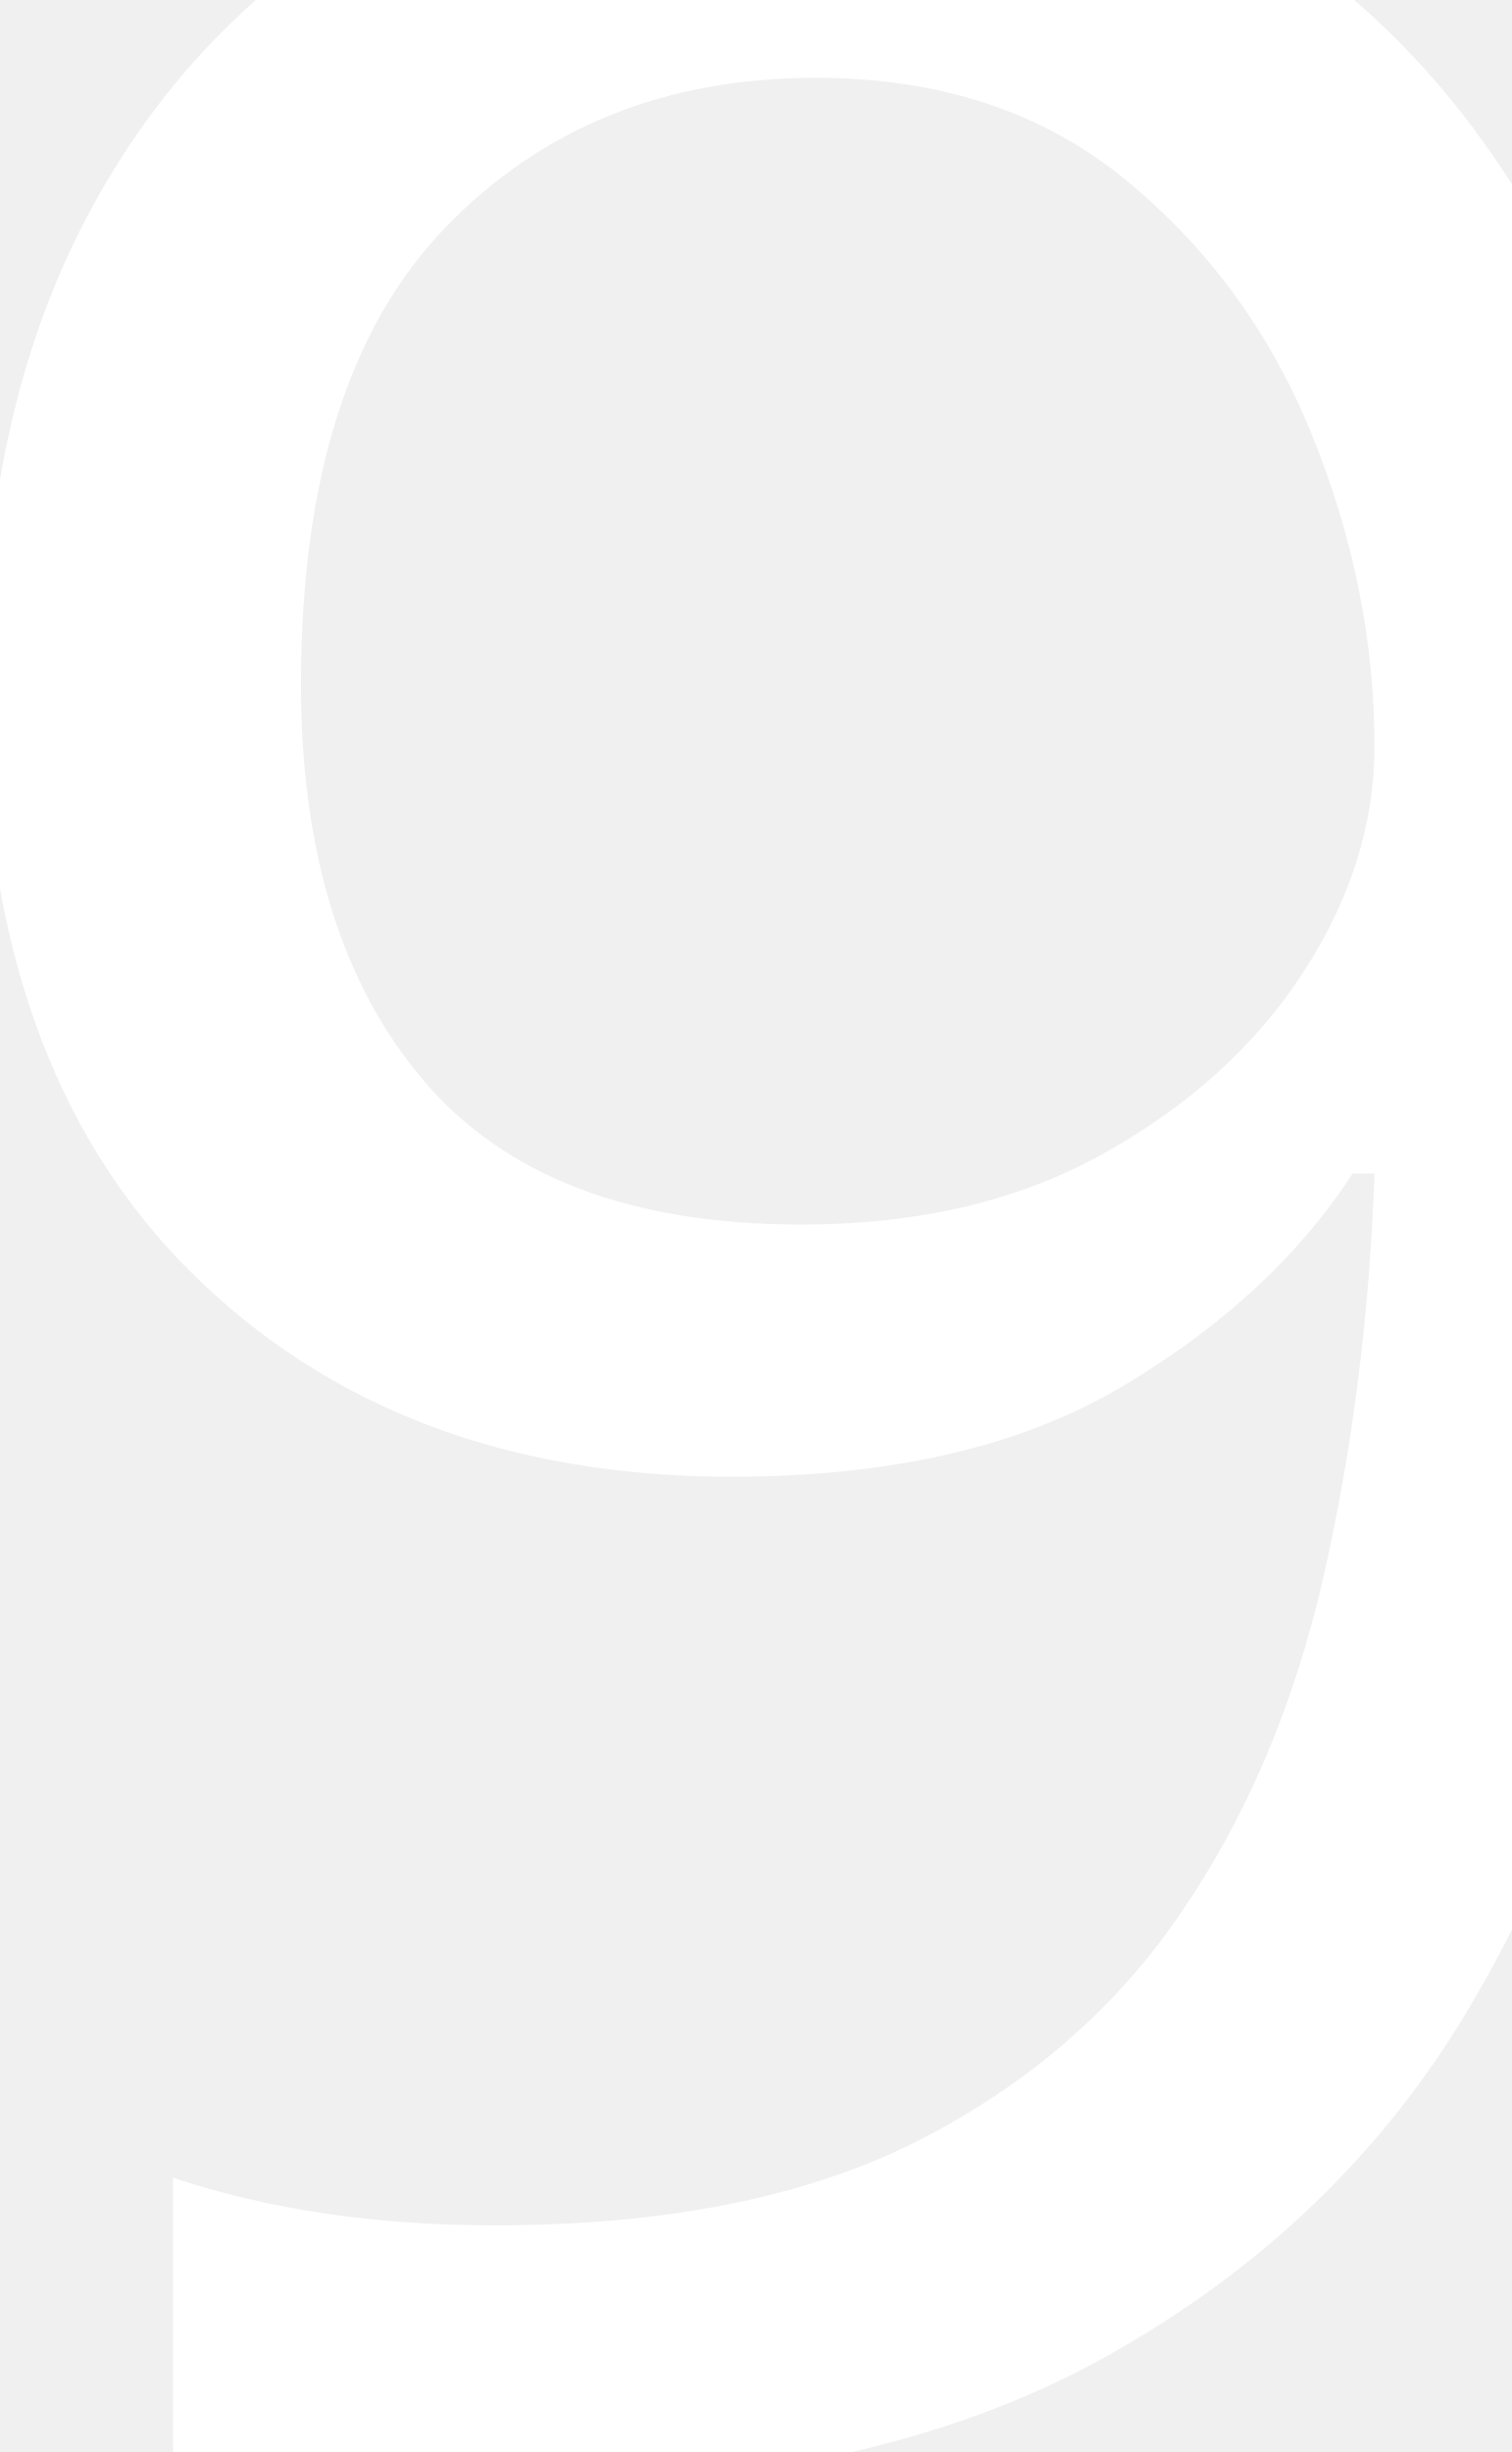
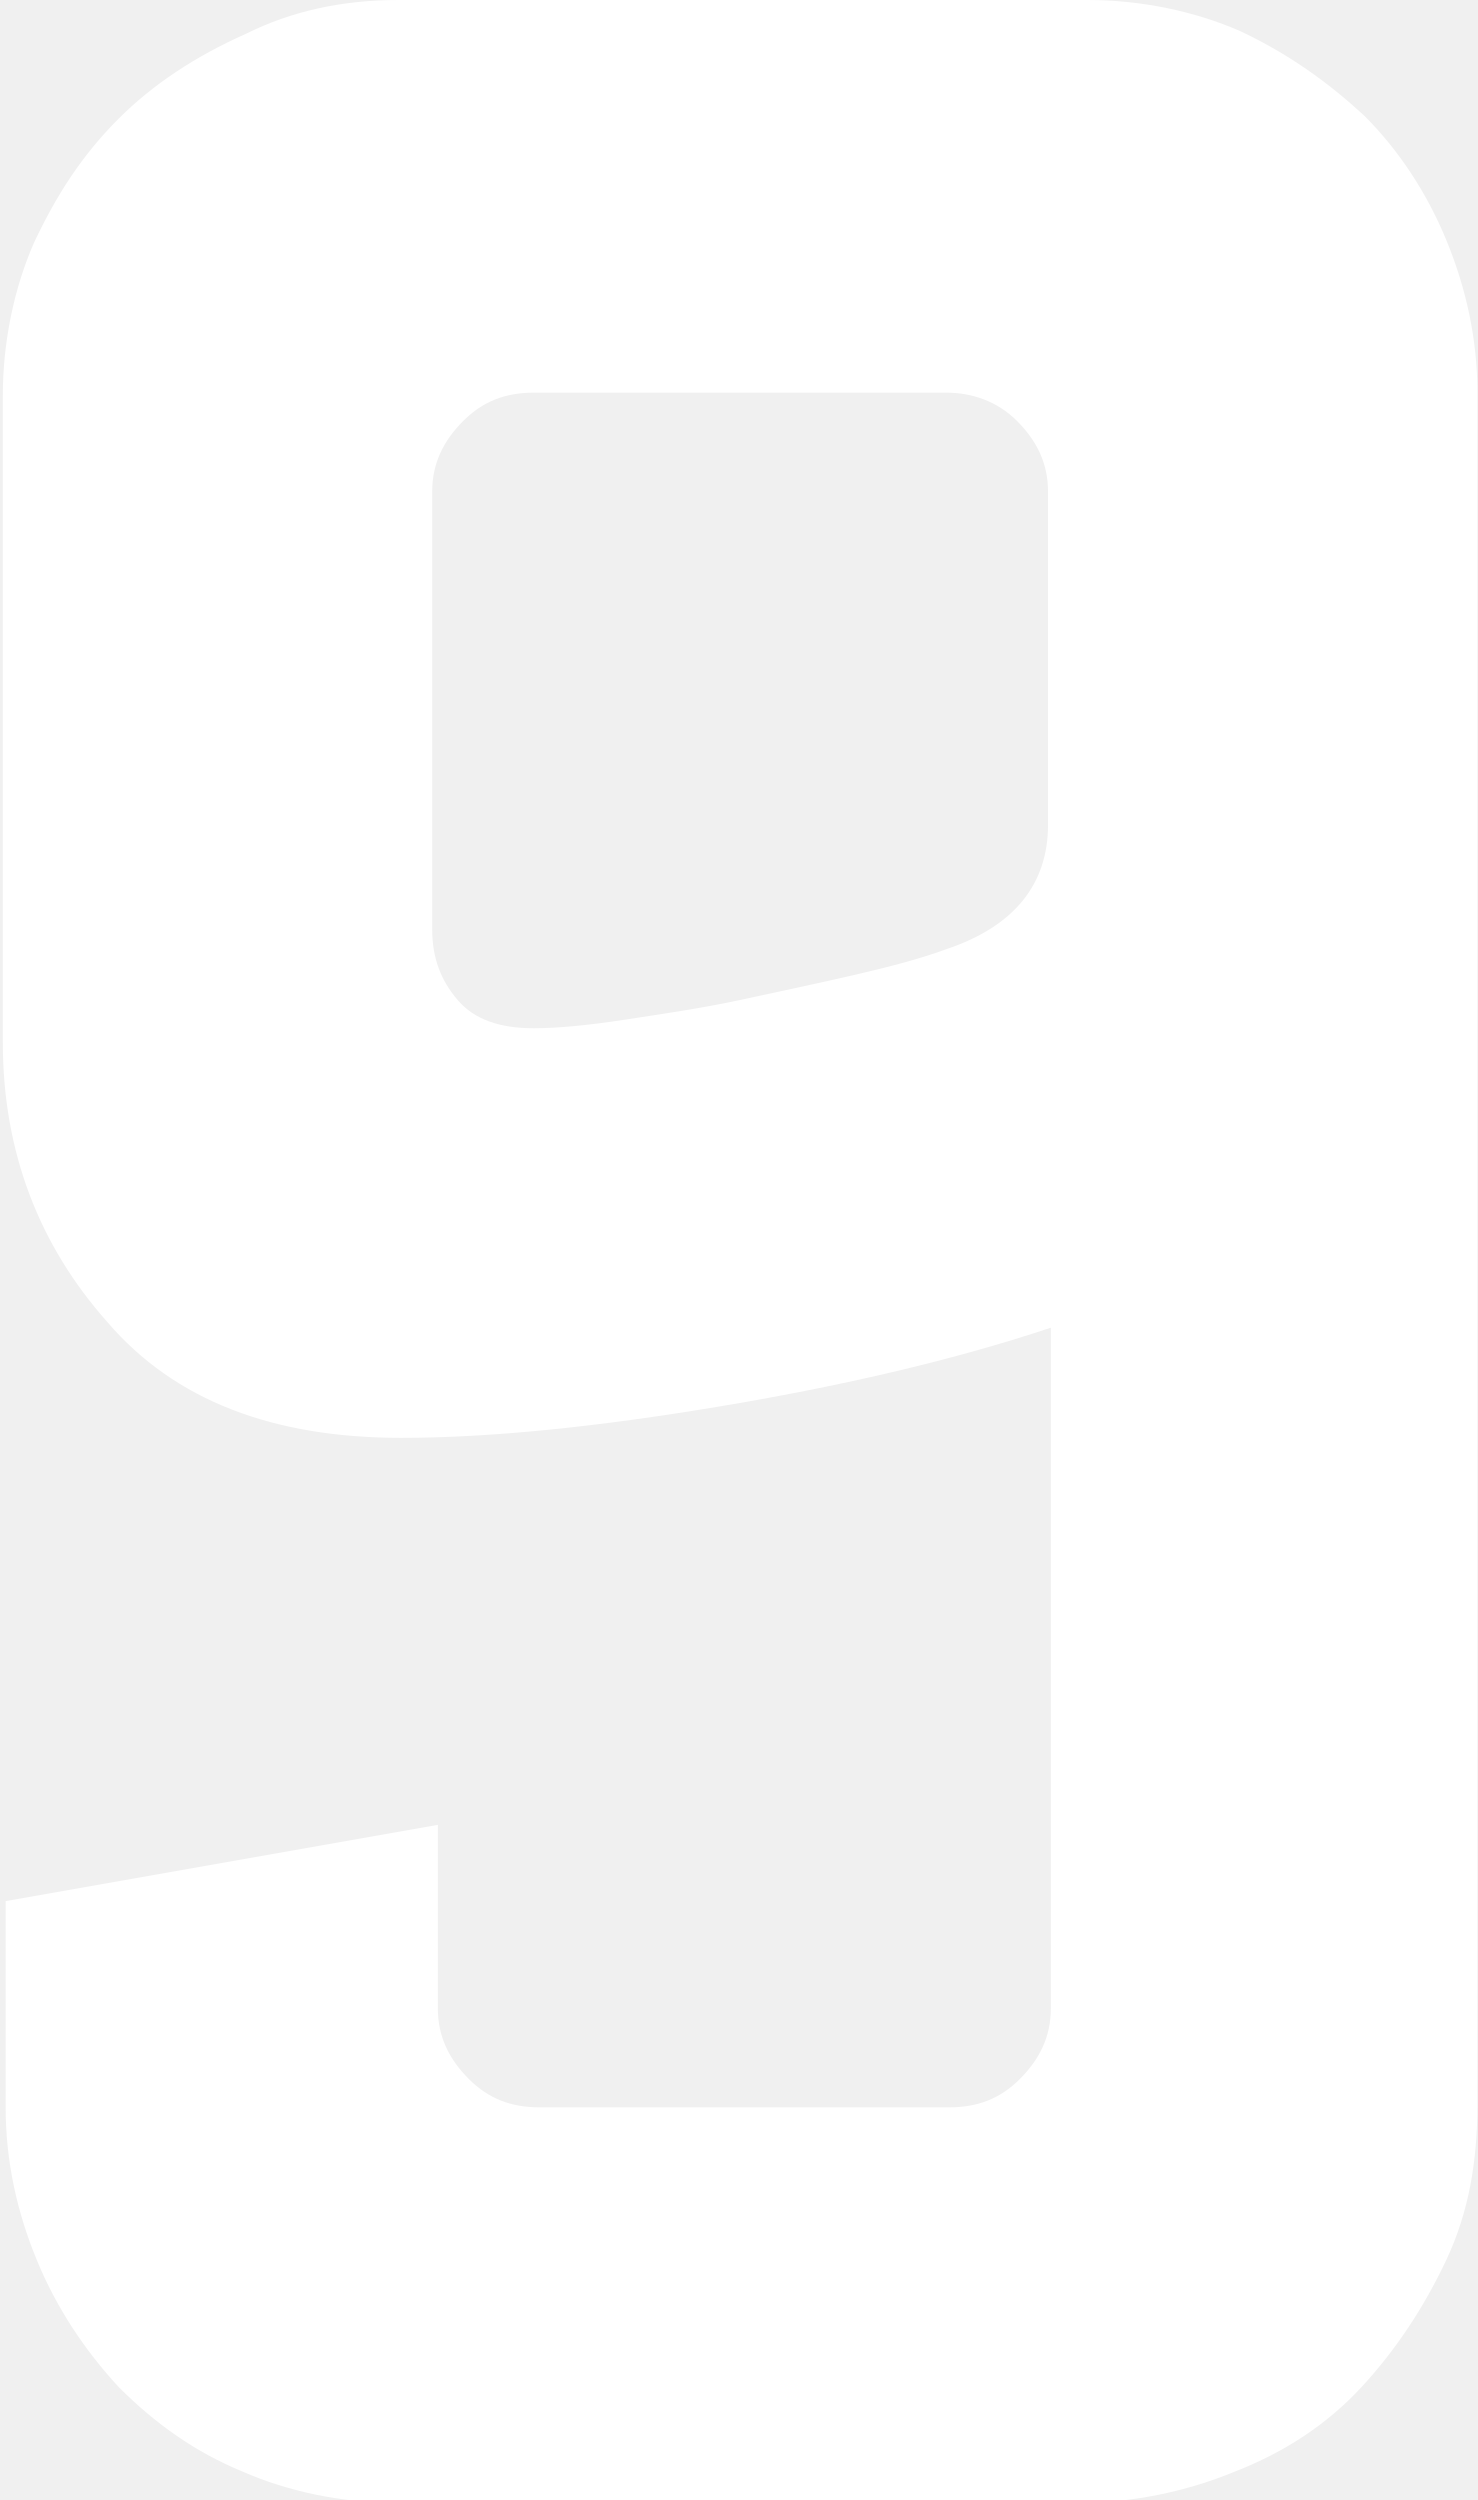
- <svg xmlns="http://www.w3.org/2000/svg" xmlns:xlink="http://www.w3.org/1999/xlink" version="1.1" id="Layer_1" x="0px" y="0px" viewBox="0 0 55 89.2" style="enable-background:new 0 0 55 89.2;" xml:space="preserve">
+ <svg xmlns="http://www.w3.org/2000/svg" xmlns:xlink="http://www.w3.org/1999/xlink" version="1.1" id="Layer_1" x="0px" y="0px" viewBox="0 0 52.3 88.5" style="enable-background:new 0 0 52.3 88.5;" xml:space="preserve">
  <style type="text/css">
	.st0{fill:none;}
	.st1{fill:none;stroke:#0B040C;stroke-width:2.268;}
- 	.st2{font-family:'StratumNo1-Bold';}
- 	.st3{font-size:132.859px;}
- 	.st4{clip-path:url(#XMLID_302_);fill:#FFFFFF;}
- 	.st5{clip-path:url(#XMLID_302_);fill:url(#XMLID_303_);}
- 	.st6{clip-path:url(#XMLID_302_);fill:url(#XMLID_304_);}
+ 	.st2{clip-path:url(#XMLID_34_);fill:#FFFFFF;}
+ 	.st3{clip-path:url(#XMLID_34_);fill:url(#XMLID_35_);}
+ 	.st4{clip-path:url(#XMLID_34_);fill:url(#XMLID_36_);}
+ 	.st5{clip-path:url(#XMLID_34_);fill:none;}
</style>
-   <pattern x="-419" y="-133" width="72" height="72" patternUnits="userSpaceOnUse" id="_x31_0_lpi_10_x25__2" viewBox="72.5 -142.4 72 72" style="overflow:visible;">
-     <g id="XMLID_66_">
-       <polygon id="XMLID_609_" class="st0" points="72.5,-142.4 144.5,-142.4 144.5,-70.4 72.5,-70.4   " />
-       <g id="XMLID_606_">
-         <line id="XMLID_608_" class="st1" x1="139.7" y1="-73.5" x2="212.4" y2="-0.8" />
-         <line id="XMLID_607_" class="st1" x1="144.8" y1="-78.6" x2="217.5" y2="-5.9" />
+   <pattern x="-421.8" y="-241.7" width="72" height="72" patternUnits="userSpaceOnUse" id="_x31_0_lpi_10_x25__2" viewBox="72.5 -142.4 72 72" style="overflow:visible;">
+     <g id="XMLID_1_">
+       <polygon id="XMLID_618_" class="st0" points="72.5,-142.4 144.5,-142.4 144.5,-70.4 72.5,-70.4   " />
+       <g id="XMLID_615_">
+         <line id="XMLID_617_" class="st1" x1="139.7" y1="-73.5" x2="212.4" y2="-0.8" />
+         <line id="XMLID_616_" class="st1" x1="144.8" y1="-78.6" x2="217.5" y2="-5.9" />
      </g>
-       <g id="XMLID_599_">
-         <line id="XMLID_605_" class="st1" x1="67.7" y1="-73.5" x2="140.4" y2="-0.8" />
-         <line id="XMLID_604_" class="st1" x1="77.9" y1="-83.7" x2="150.6" y2="-11" />
-         <line id="XMLID_603_" class="st1" x1="88.1" y1="-93.9" x2="160.4" y2="-21.2" />
-         <line id="XMLID_602_" class="st1" x1="72.8" y1="-78.6" x2="145.5" y2="-5.9" />
-         <line id="XMLID_601_" class="st1" x1="83" y1="-88.8" x2="155.7" y2="-16.1" />
-         <line id="XMLID_600_" class="st1" x1="92.8" y1="-99" x2="165.2" y2="-26.3" />
+       <g id="XMLID_608_">
+         <line id="XMLID_614_" class="st1" x1="67.7" y1="-73.5" x2="140.4" y2="-0.8" />
+         <line id="XMLID_613_" class="st1" x1="77.9" y1="-83.7" x2="150.6" y2="-11" />
+         <line id="XMLID_612_" class="st1" x1="88.1" y1="-93.9" x2="160.4" y2="-21.2" />
+         <line id="XMLID_611_" class="st1" x1="72.8" y1="-78.6" x2="145.5" y2="-5.9" />
+         <line id="XMLID_610_" class="st1" x1="83" y1="-88.8" x2="155.7" y2="-16.1" />
+         <line id="XMLID_609_" class="st1" x1="92.8" y1="-99" x2="165.2" y2="-26.3" />
      </g>
-       <g id="XMLID_593_">
-         <line id="XMLID_598_" class="st1" x1="5.9" y1="-83.7" x2="78.6" y2="-11" />
-         <line id="XMLID_597_" class="st1" x1="16.1" y1="-93.9" x2="88.4" y2="-21.2" />
-         <line id="XMLID_596_" class="st1" x1="0.8" y1="-78.6" x2="73.5" y2="-5.9" />
-         <line id="XMLID_595_" class="st1" x1="11" y1="-88.8" x2="83.7" y2="-16.1" />
-         <line id="XMLID_594_" class="st1" x1="20.8" y1="-99" x2="93.2" y2="-26.3" />
+       <g id="XMLID_602_">
+         <line id="XMLID_607_" class="st1" x1="5.9" y1="-83.7" x2="78.6" y2="-11" />
+         <line id="XMLID_606_" class="st1" x1="16.1" y1="-93.9" x2="88.4" y2="-21.2" />
+         <line id="XMLID_605_" class="st1" x1="0.8" y1="-78.6" x2="73.5" y2="-5.9" />
+         <line id="XMLID_604_" class="st1" x1="11" y1="-88.8" x2="83.7" y2="-16.1" />
+         <line id="XMLID_603_" class="st1" x1="20.8" y1="-99" x2="93.2" y2="-26.3" />
      </g>
-       <g id="XMLID_586_">
-         <line id="XMLID_592_" class="st1" x1="118.7" y1="-125.1" x2="191.4" y2="-52.4" />
-         <line id="XMLID_591_" class="st1" x1="128.6" y1="-135.3" x2="201.3" y2="-62.6" />
-         <line id="XMLID_590_" class="st1" x1="139.7" y1="-145.5" x2="212.4" y2="-72.8" />
-         <line id="XMLID_589_" class="st1" x1="123.5" y1="-130.2" x2="196.2" y2="-57.5" />
-         <line id="XMLID_588_" class="st1" x1="134.6" y1="-140.4" x2="207.3" y2="-67.7" />
-         <line id="XMLID_587_" class="st1" x1="144.8" y1="-150.6" x2="217.5" y2="-77.9" />
+       <g id="XMLID_595_">
+         <line id="XMLID_601_" class="st1" x1="118.7" y1="-125.1" x2="191.4" y2="-52.4" />
+         <line id="XMLID_600_" class="st1" x1="128.6" y1="-135.3" x2="201.3" y2="-62.6" />
+         <line id="XMLID_599_" class="st1" x1="139.7" y1="-145.5" x2="212.4" y2="-72.8" />
+         <line id="XMLID_598_" class="st1" x1="123.5" y1="-130.2" x2="196.2" y2="-57.5" />
+         <line id="XMLID_597_" class="st1" x1="134.6" y1="-140.4" x2="207.3" y2="-67.7" />
+         <line id="XMLID_596_" class="st1" x1="144.8" y1="-150.6" x2="217.5" y2="-77.9" />
      </g>
-       <g id="XMLID_575_">
-         <line id="XMLID_585_" class="st1" x1="46.7" y1="-125.1" x2="119.4" y2="-52.4" />
-         <line id="XMLID_584_" class="st1" x1="56.6" y1="-135.3" x2="129.3" y2="-62.6" />
-         <line id="XMLID_583_" class="st1" x1="67.7" y1="-145.5" x2="140.4" y2="-72.8" />
-         <line id="XMLID_582_" class="st1" x1="77.9" y1="-155.7" x2="150.6" y2="-83" />
-         <line id="XMLID_581_" class="st1" x1="88.1" y1="-165.9" x2="160.4" y2="-93.2" />
-         <line id="XMLID_580_" class="st1" x1="51.5" y1="-130.2" x2="124.2" y2="-57.5" />
-         <line id="XMLID_579_" class="st1" x1="62.6" y1="-140.4" x2="135.3" y2="-67.7" />
-         <line id="XMLID_578_" class="st1" x1="72.8" y1="-150.6" x2="145.5" y2="-77.9" />
-         <line id="XMLID_577_" class="st1" x1="83" y1="-160.8" x2="155.7" y2="-88.1" />
-         <line id="XMLID_576_" class="st1" x1="92.8" y1="-171" x2="165.2" y2="-98.3" />
+       <g id="XMLID_584_">
+         <line id="XMLID_594_" class="st1" x1="46.7" y1="-125.1" x2="119.4" y2="-52.4" />
+         <line id="XMLID_593_" class="st1" x1="56.6" y1="-135.3" x2="129.3" y2="-62.6" />
+         <line id="XMLID_592_" class="st1" x1="67.7" y1="-145.5" x2="140.4" y2="-72.8" />
+         <line id="XMLID_591_" class="st1" x1="77.9" y1="-155.7" x2="150.6" y2="-83" />
+         <line id="XMLID_590_" class="st1" x1="88.1" y1="-165.9" x2="160.4" y2="-93.2" />
+         <line id="XMLID_589_" class="st1" x1="51.5" y1="-130.2" x2="124.2" y2="-57.5" />
+         <line id="XMLID_588_" class="st1" x1="62.6" y1="-140.4" x2="135.3" y2="-67.7" />
+         <line id="XMLID_587_" class="st1" x1="72.8" y1="-150.6" x2="145.5" y2="-77.9" />
+         <line id="XMLID_586_" class="st1" x1="83" y1="-160.8" x2="155.7" y2="-88.1" />
+         <line id="XMLID_585_" class="st1" x1="92.8" y1="-171" x2="165.2" y2="-98.3" />
      </g>
      <g id="XMLID_569_">
-         <line id="XMLID_574_" class="st1" x1="5.9" y1="-155.7" x2="78.6" y2="-83" />
-         <line id="XMLID_573_" class="st1" x1="16.1" y1="-165.9" x2="88.4" y2="-93.2" />
-         <line id="XMLID_572_" class="st1" x1="0.8" y1="-150.6" x2="73.5" y2="-77.9" />
-         <line id="XMLID_571_" class="st1" x1="11" y1="-160.8" x2="83.7" y2="-88.1" />
+         <line id="XMLID_583_" class="st1" x1="5.9" y1="-155.7" x2="78.6" y2="-83" />
+         <line id="XMLID_582_" class="st1" x1="16.1" y1="-165.9" x2="88.4" y2="-93.2" />
+         <line id="XMLID_581_" class="st1" x1="0.8" y1="-150.6" x2="73.5" y2="-77.9" />
+         <line id="XMLID_580_" class="st1" x1="11" y1="-160.8" x2="83.7" y2="-88.1" />
        <line id="XMLID_570_" class="st1" x1="20.8" y1="-171" x2="93.2" y2="-98.3" />
      </g>
      <g id="XMLID_564_">
        <line id="XMLID_568_" class="st1" x1="118.7" y1="-197.1" x2="191.4" y2="-124.4" />
        <line id="XMLID_567_" class="st1" x1="128.6" y1="-207.3" x2="201.3" y2="-134.6" />
        <line id="XMLID_566_" class="st1" x1="123.5" y1="-202.2" x2="196.2" y2="-129.5" />
        <line id="XMLID_565_" class="st1" x1="134.6" y1="-212.4" x2="207.3" y2="-139.7" />
      </g>
-       <g id="XMLID_559_">
+       <g id="XMLID_550_">
        <line id="XMLID_563_" class="st1" x1="46.7" y1="-197.1" x2="119.4" y2="-124.4" />
        <line id="XMLID_562_" class="st1" x1="56.6" y1="-207.3" x2="129.3" y2="-134.6" />
-         <line id="XMLID_561_" class="st1" x1="51.5" y1="-202.2" x2="124.2" y2="-129.5" />
-         <line id="XMLID_560_" class="st1" x1="62.6" y1="-212.4" x2="135.3" y2="-139.7" />
+         <line id="XMLID_552_" class="st1" x1="51.5" y1="-202.2" x2="124.2" y2="-129.5" />
+         <line id="XMLID_551_" class="st1" x1="62.6" y1="-212.4" x2="135.3" y2="-139.7" />
      </g>
    </g>
  </pattern>
-   <g id="XMLID_470_">
+   <g id="XMLID_6_">
    <defs>
-       <text id="XMLID_477_" transform="matrix(1 0 0 1 -7.2511 89.1896)" class="st2 st3">9</text>
+       <path id="XMLID_3_" d="M51.2,80c-0.8,1.7-1.8,3.2-3,4.5c-1.2,1.3-2.7,2.3-4.5,3c-1.7,0.7-3.6,1.1-5.5,1.1H14    c-1.9,0-3.8-0.4-5.4-1.1c-1.7-0.7-3.1-1.7-4.4-3c-1.2-1.3-2.2-2.8-2.9-4.5c-0.7-1.7-1.1-3.5-1.1-5.4v-7.3l15.3-2.7v6.5    c0,1,0.4,1.8,1.1,2.5c0.7,0.7,1.5,1,2.5,1h14.5c1,0,1.8-0.3,2.5-1c0.7-0.7,1.1-1.5,1.1-2.5V47c-3.6,1.2-7.6,2.1-11.8,2.8    c-4.2,0.7-8,1.1-11.2,1.1c-4.5,0-8-1.3-10.4-4.1c-2.4-2.7-3.7-6-3.7-9.9V14c0-1.9,0.4-3.8,1.1-5.4c0.8-1.7,1.7-3.1,3-4.4    c1.2-1.2,2.7-2.2,4.5-3C10.3,0.4,12.1,0,14.1,0h24.4c1.9,0,3.8,0.4,5.4,1.1c1.7,0.8,3.1,1.8,4.4,3c1.2,1.2,2.2,2.7,2.9,4.4    c0.7,1.7,1.1,3.5,1.1,5.4v60.6C52.3,76.5,52,78.3,51.2,80z M37.1,17.4c0-1-0.4-1.8-1.1-2.5c-0.7-0.7-1.6-1-2.5-1H18.9    c-1,0-1.8,0.3-2.5,1c-0.7,0.7-1.1,1.5-1.1,2.5v15.5c0,1,0.3,1.8,0.9,2.5c0.6,0.7,1.5,1,2.7,1c0.8,0,1.9-0.1,3.2-0.3    c1.3-0.2,2.7-0.4,4.1-0.7c1.4-0.3,2.8-0.6,4.1-0.9c1.3-0.3,2.4-0.6,3.2-0.9c2.4-0.8,3.6-2.3,3.6-4.4V17.4z" />
    </defs>
-     <clipPath id="XMLID_302_">
-       <use xlink:href="#XMLID_477_" style="overflow:visible;" />
+     <clipPath id="XMLID_34_">
+       <use xlink:href="#XMLID_3_" style="overflow:visible;" />
    </clipPath>
-     <rect id="XMLID_472_" x="-16.6" y="-23.2" class="st4" width="74.9" height="74.9" />
-     <rect id="XMLID_476_" x="-16.6" y="51.7" class="st4" width="74.9" height="74.9" />
-     <pattern id="XMLID_303_" xlink:href="#_x31_0_lpi_10_x25__2" patternTransform="matrix(0.187 0 0 0.187 -5837.409 -6336.801)">
+     <rect id="XMLID_537_" x="-21.3" y="-40.7" class="st2" width="82.1" height="155.3" />
+     <pattern id="XMLID_35_" xlink:href="#_x31_0_lpi_10_x25__2" patternTransform="matrix(0.187 0 0 0.187 -5780.454 -6303.41)">
	</pattern>
-     <rect id="XMLID_464_" x="-16.6" y="-17.2" class="st5" width="74.9" height="74.9" />
-     <pattern id="XMLID_304_" xlink:href="#_x31_0_lpi_10_x25__2" patternTransform="matrix(0.187 0 0 0.187 -5837.409 -6329.231)">
+     <rect id="XMLID_536_" x="-5.2" y="-45.7" class="st3" width="74.9" height="74.9" />
+     <pattern id="XMLID_36_" xlink:href="#_x31_0_lpi_10_x25__2" patternTransform="matrix(0.187 0 0 0.187 -5780.454 -6295.84)">
	</pattern>
-     <rect id="XMLID_471_" x="-16.6" y="57.7" class="st6" width="74.9" height="74.9" />
+     <rect id="XMLID_495_" x="-5.2" y="29.2" class="st4" width="74.9" height="74.9" />
+     <rect id="XMLID_541_" x="-8.6" y="-27.9" class="st5" width="74.9" height="74.9" />
+     <rect id="XMLID_540_" x="-8.6" y="47" class="st5" width="74.9" height="74.9" />
  </g>
</svg>
